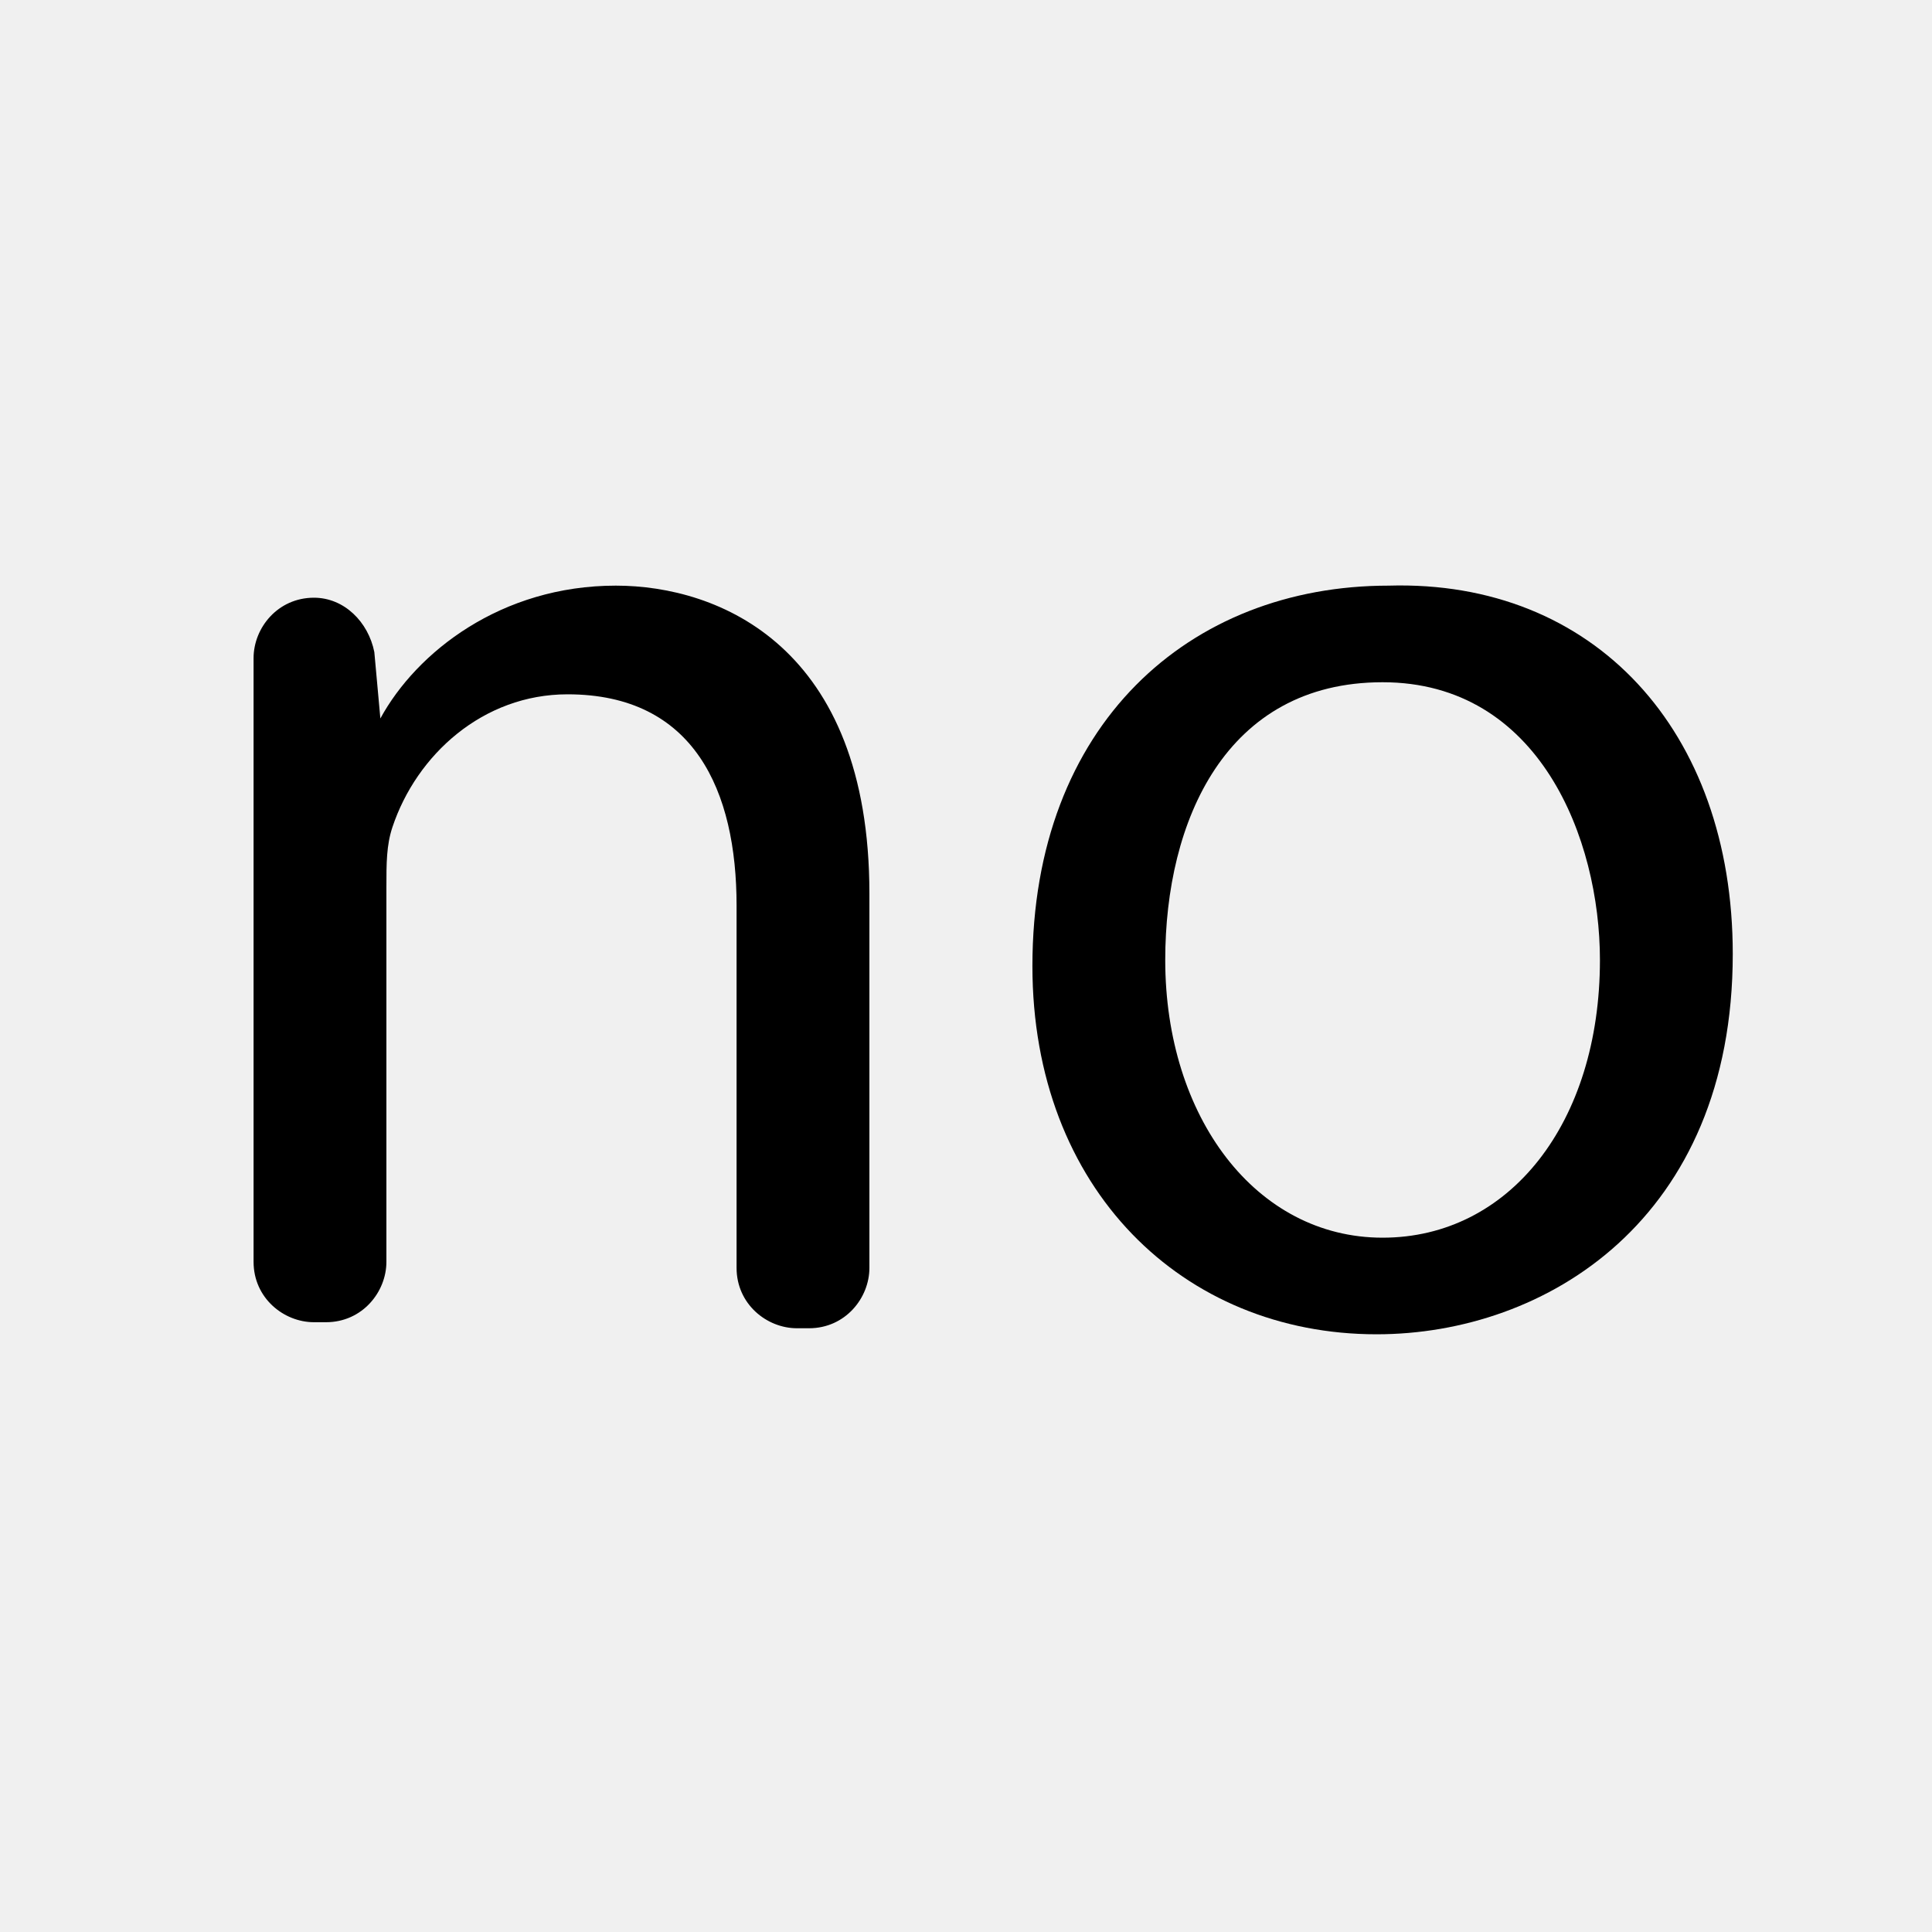
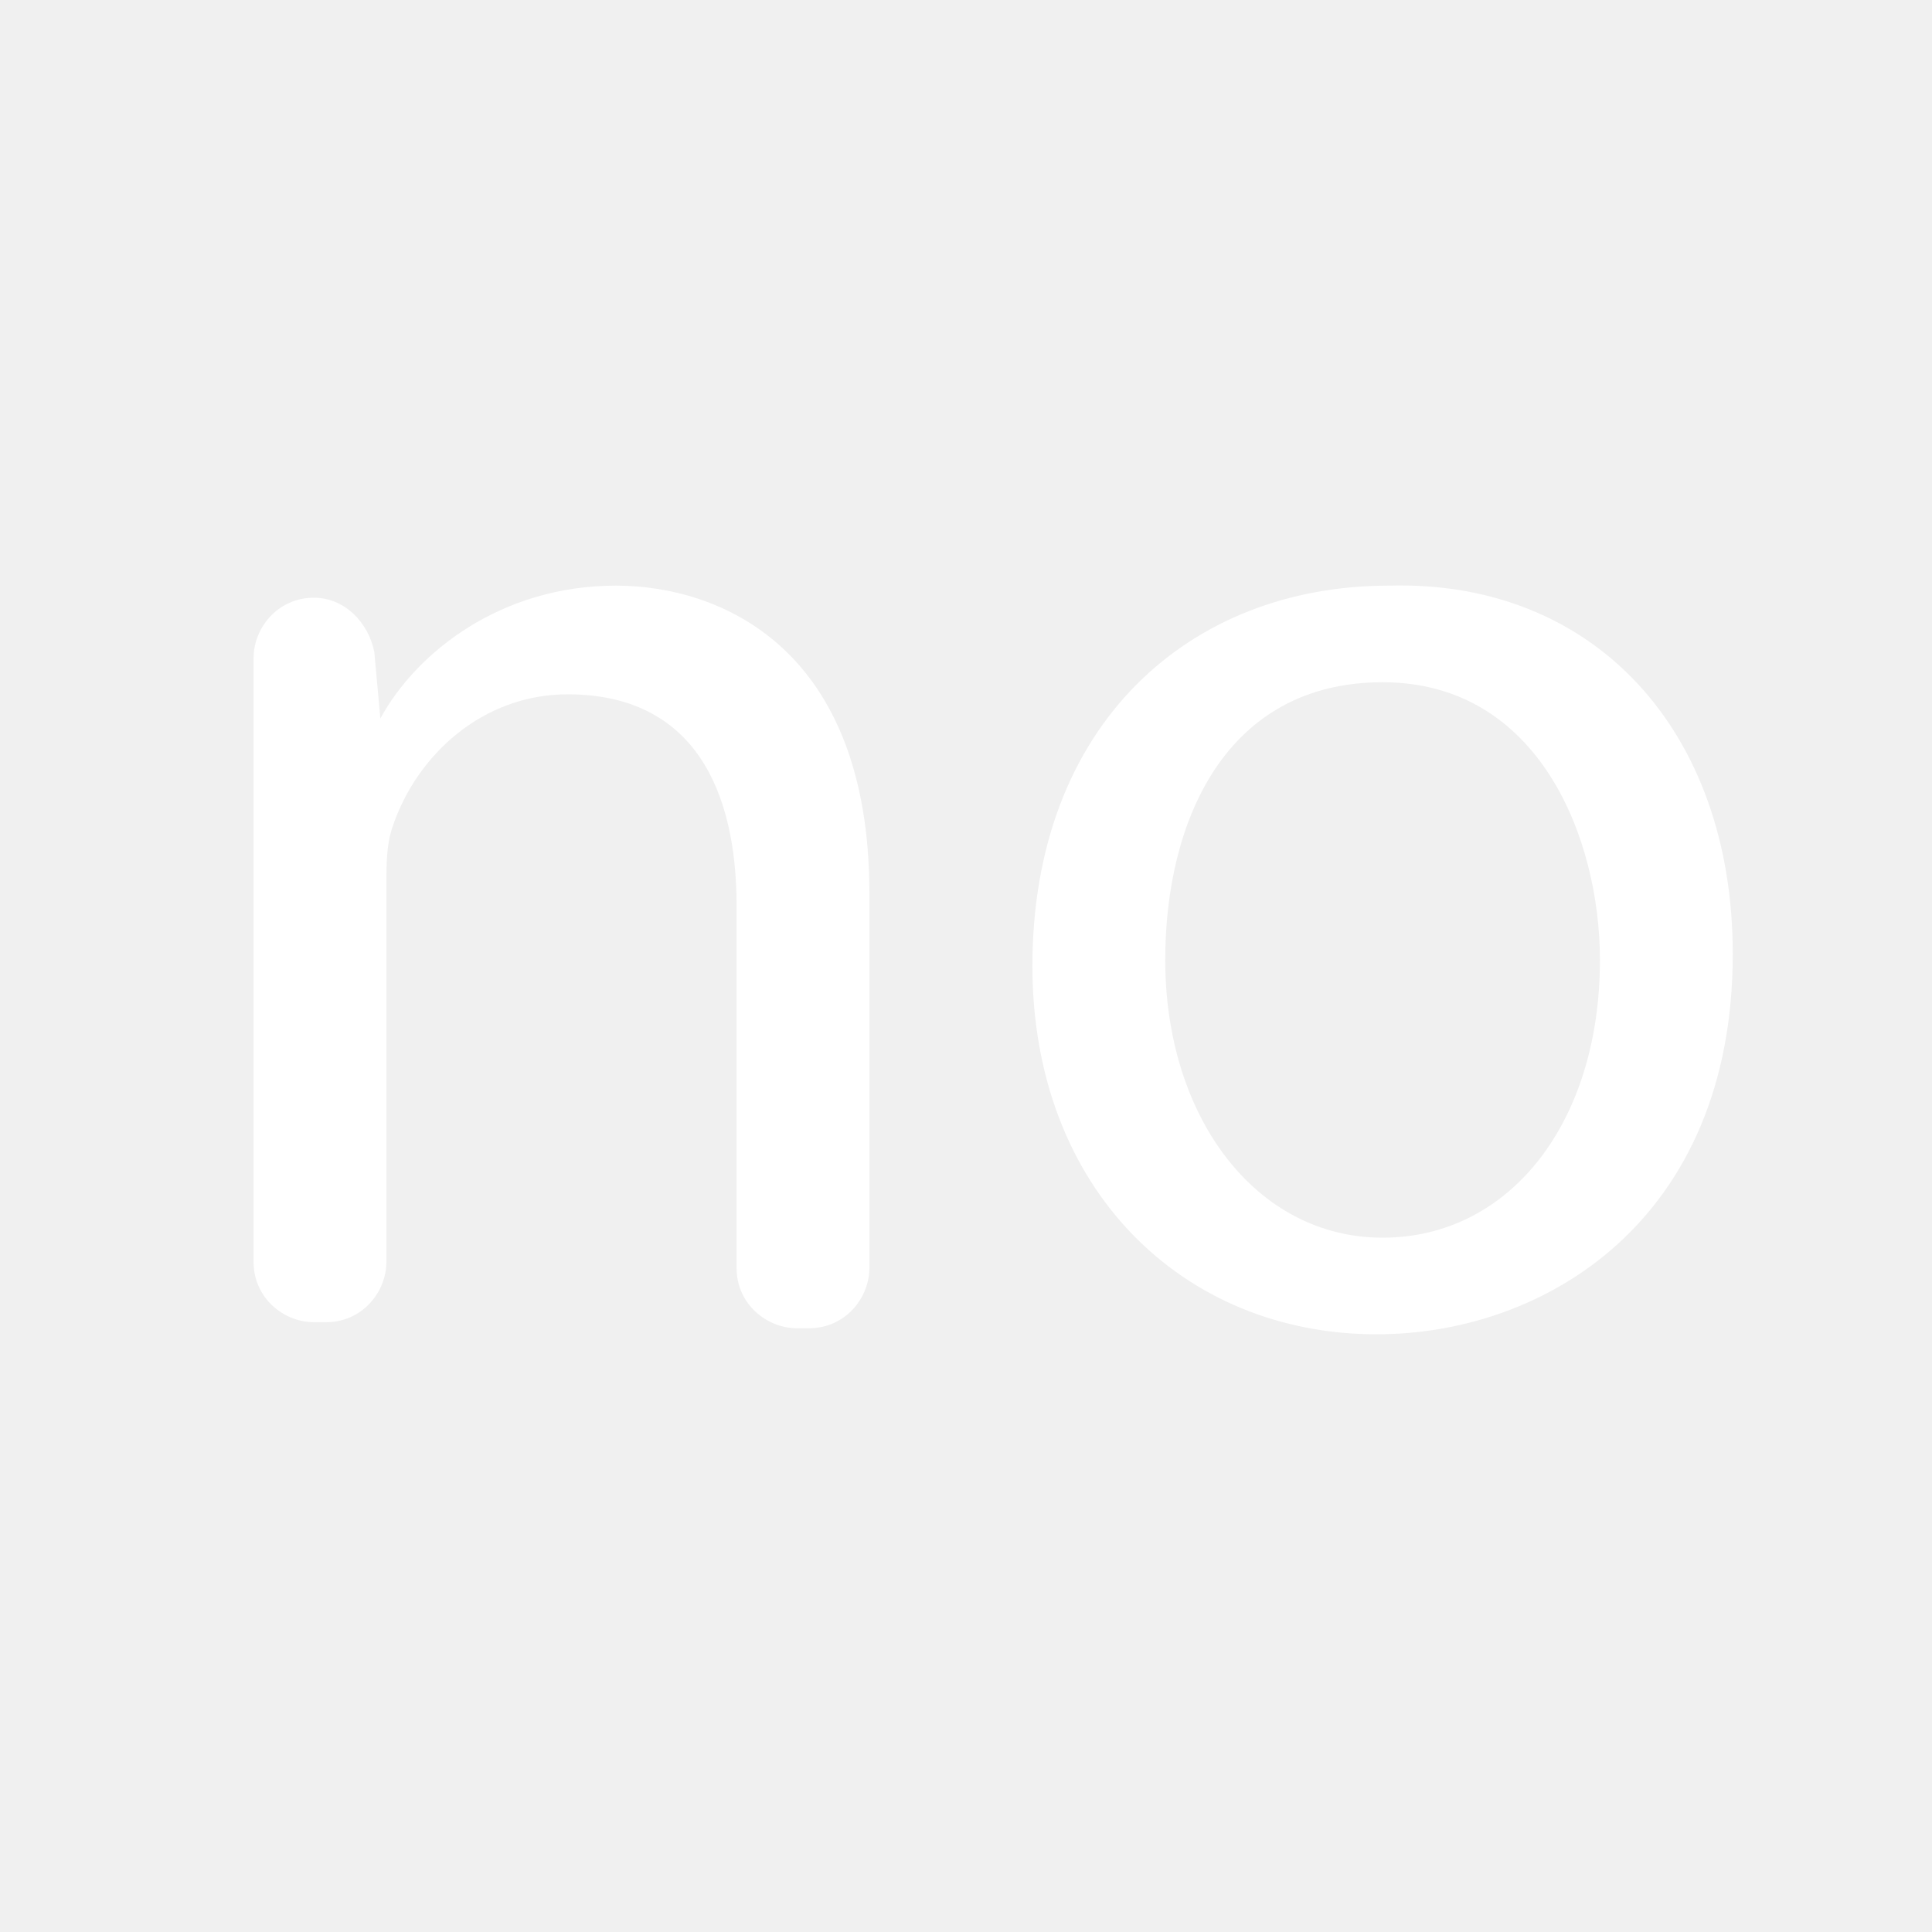
- <svg xmlns="http://www.w3.org/2000/svg" version="1.1" x="0px" y="0px" viewBox="0 0 32 32" style="enable-background:new 0 0 32 32;" xml:space="preserve">
+ <svg xmlns="http://www.w3.org/2000/svg" version="1.1" id="Layer_1" x="0px" y="0px" viewBox="0 0 32 32" style="enable-background:new 0 0 32 32;" xml:space="preserve">
  <style type="text/css">
	.st0{display:none;}
	.st1{display:inline;fill:#FFFFFF;stroke:#000000;stroke-miterlimit:10;}
	.st2{display:inline;}
+ 	.st3{fill:#FFFFFF;}
</style>
-   <g id="Layer_1" class="st0">
+   <g class="st0">
    <polygon class="st1" points="11.7,10.9 4.6,16.4 15.4,27.2 21.1,20.3  " />
-     <path class="st2" d="M22.4,11.3c1.9-1.4,2.8-1.9,3.3-2.3c1-1,1-2.6,0-3.6s-2.6-1-3.6,0c-0.5,0.5-1.1,1.5-2.5,3.5   c-0.2,0.3-0.8,1.2-1.2,0.9l-3.3-2.2l-2.9,2l10.3,10.3l2-2.9l-2.6-4C21.4,12.5,21.5,11.9,22.4,11.3z M23.7,6.3   c0.6,0,1.1,0.5,1.1,1.1s-0.5,1.1-1.1,1.1c-0.6,0-1.1-0.5-1.1-1.1S23.1,6.3,23.7,6.3z" />
+     <path class="st2" d="M22.4,11.3c1.9-1.4,2.8-1.9,3.3-2.3c1-1,1-2.6,0-3.6s-2.6-1-3.6,0c-0.5,0.5-1.1,1.5-2.5,3.5   c-0.2,0.3-0.8,1.2-1.2,0.9l-3.3-2.2l-2.9,2l10.3,10.3l2-2.9l-2.6-4C21.4,12.5,21.5,11.9,22.4,11.3z M23.7,6.3   c0.6,0,1.1,0.5,1.1,1.1s-0.5,1.1-1.1,1.1S22.6,8,22.6,7.4S23.1,6.3,23.7,6.3z" />
    <polygon class="st2" points="6.8,18.5 12.2,14 7.4,19.1  " />
    <polygon class="st2" points="8.8,20.5 14.1,15.9 9.4,21.1  " />
    <polygon class="st2" points="10.7,22.4 16.1,17.9 11.3,23  " />
    <polygon class="st2" points="12.6,24.4 18,19.8 13.3,25  " />
  </g>
-   <g id="Layer_2">
+   <g>
    <g>
-       <path d="M4.2,13.1c0-0.8,0-1.5,0-2.2c0-0.5,0.4-1,1-1h0c0.5,0,0.9,0.4,1,0.9l0.1,1.1h0c0.6-1.1,2-2.2,3.9-2.2c1.7,0,4.2,1,4.2,5.1    v6.2c0,0.5-0.4,1-1,1h-0.2c-0.5,0-1-0.4-1-1V15c0-1.9-0.7-3.5-2.8-3.5c-1.4,0-2.5,1-2.9,2.2c-0.1,0.3-0.1,0.6-0.1,1v6.2    c0,0.5-0.4,1-1,1H5.2c-0.5,0-1-0.4-1-1V13.1z" />
-       <path d="M28.7,15.8c0,4.4-3.1,6.3-5.9,6.3c-3.2,0-5.7-2.4-5.7-6.1c0-4,2.6-6.3,5.9-6.3C26.4,9.6,28.7,12.1,28.7,15.8z M19.3,15.9    c0,2.6,1.5,4.6,3.6,4.6c2.1,0,3.6-1.9,3.6-4.6c0-2-1-4.6-3.6-4.6S19.3,13.6,19.3,15.9z" />
+       <path class="st3" d="M4.2,13.1c0-0.8,0-1.5,0-2.2c0-0.5,0.4-1,1-1l0,0c0.5,0,0.9,0.4,1,0.9l0.1,1.1l0,0c0.6-1.1,2-2.2,3.9-2.2    c1.7,0,4.2,1,4.2,5.1V21c0,0.5-0.4,1-1,1h-0.2c-0.5,0-1-0.4-1-1v-6c0-1.9-0.7-3.5-2.8-3.5c-1.4,0-2.5,1-2.9,2.2    c-0.1,0.3-0.1,0.6-0.1,1v6.2c0,0.5-0.4,1-1,1H5.2c-0.5,0-1-0.4-1-1V13.1z" />
+       <path class="st3" d="M28.7,15.8c0,4.4-3.1,6.3-5.9,6.3c-3.2,0-5.7-2.4-5.7-6.1c0-4,2.6-6.3,5.9-6.3C26.4,9.6,28.7,12.1,28.7,15.8z     M19.3,15.9c0,2.6,1.5,4.6,3.6,4.6s3.6-1.9,3.6-4.6c0-2-1-4.6-3.6-4.6S19.3,13.6,19.3,15.9z" />
    </g>
  </g>
</svg>
